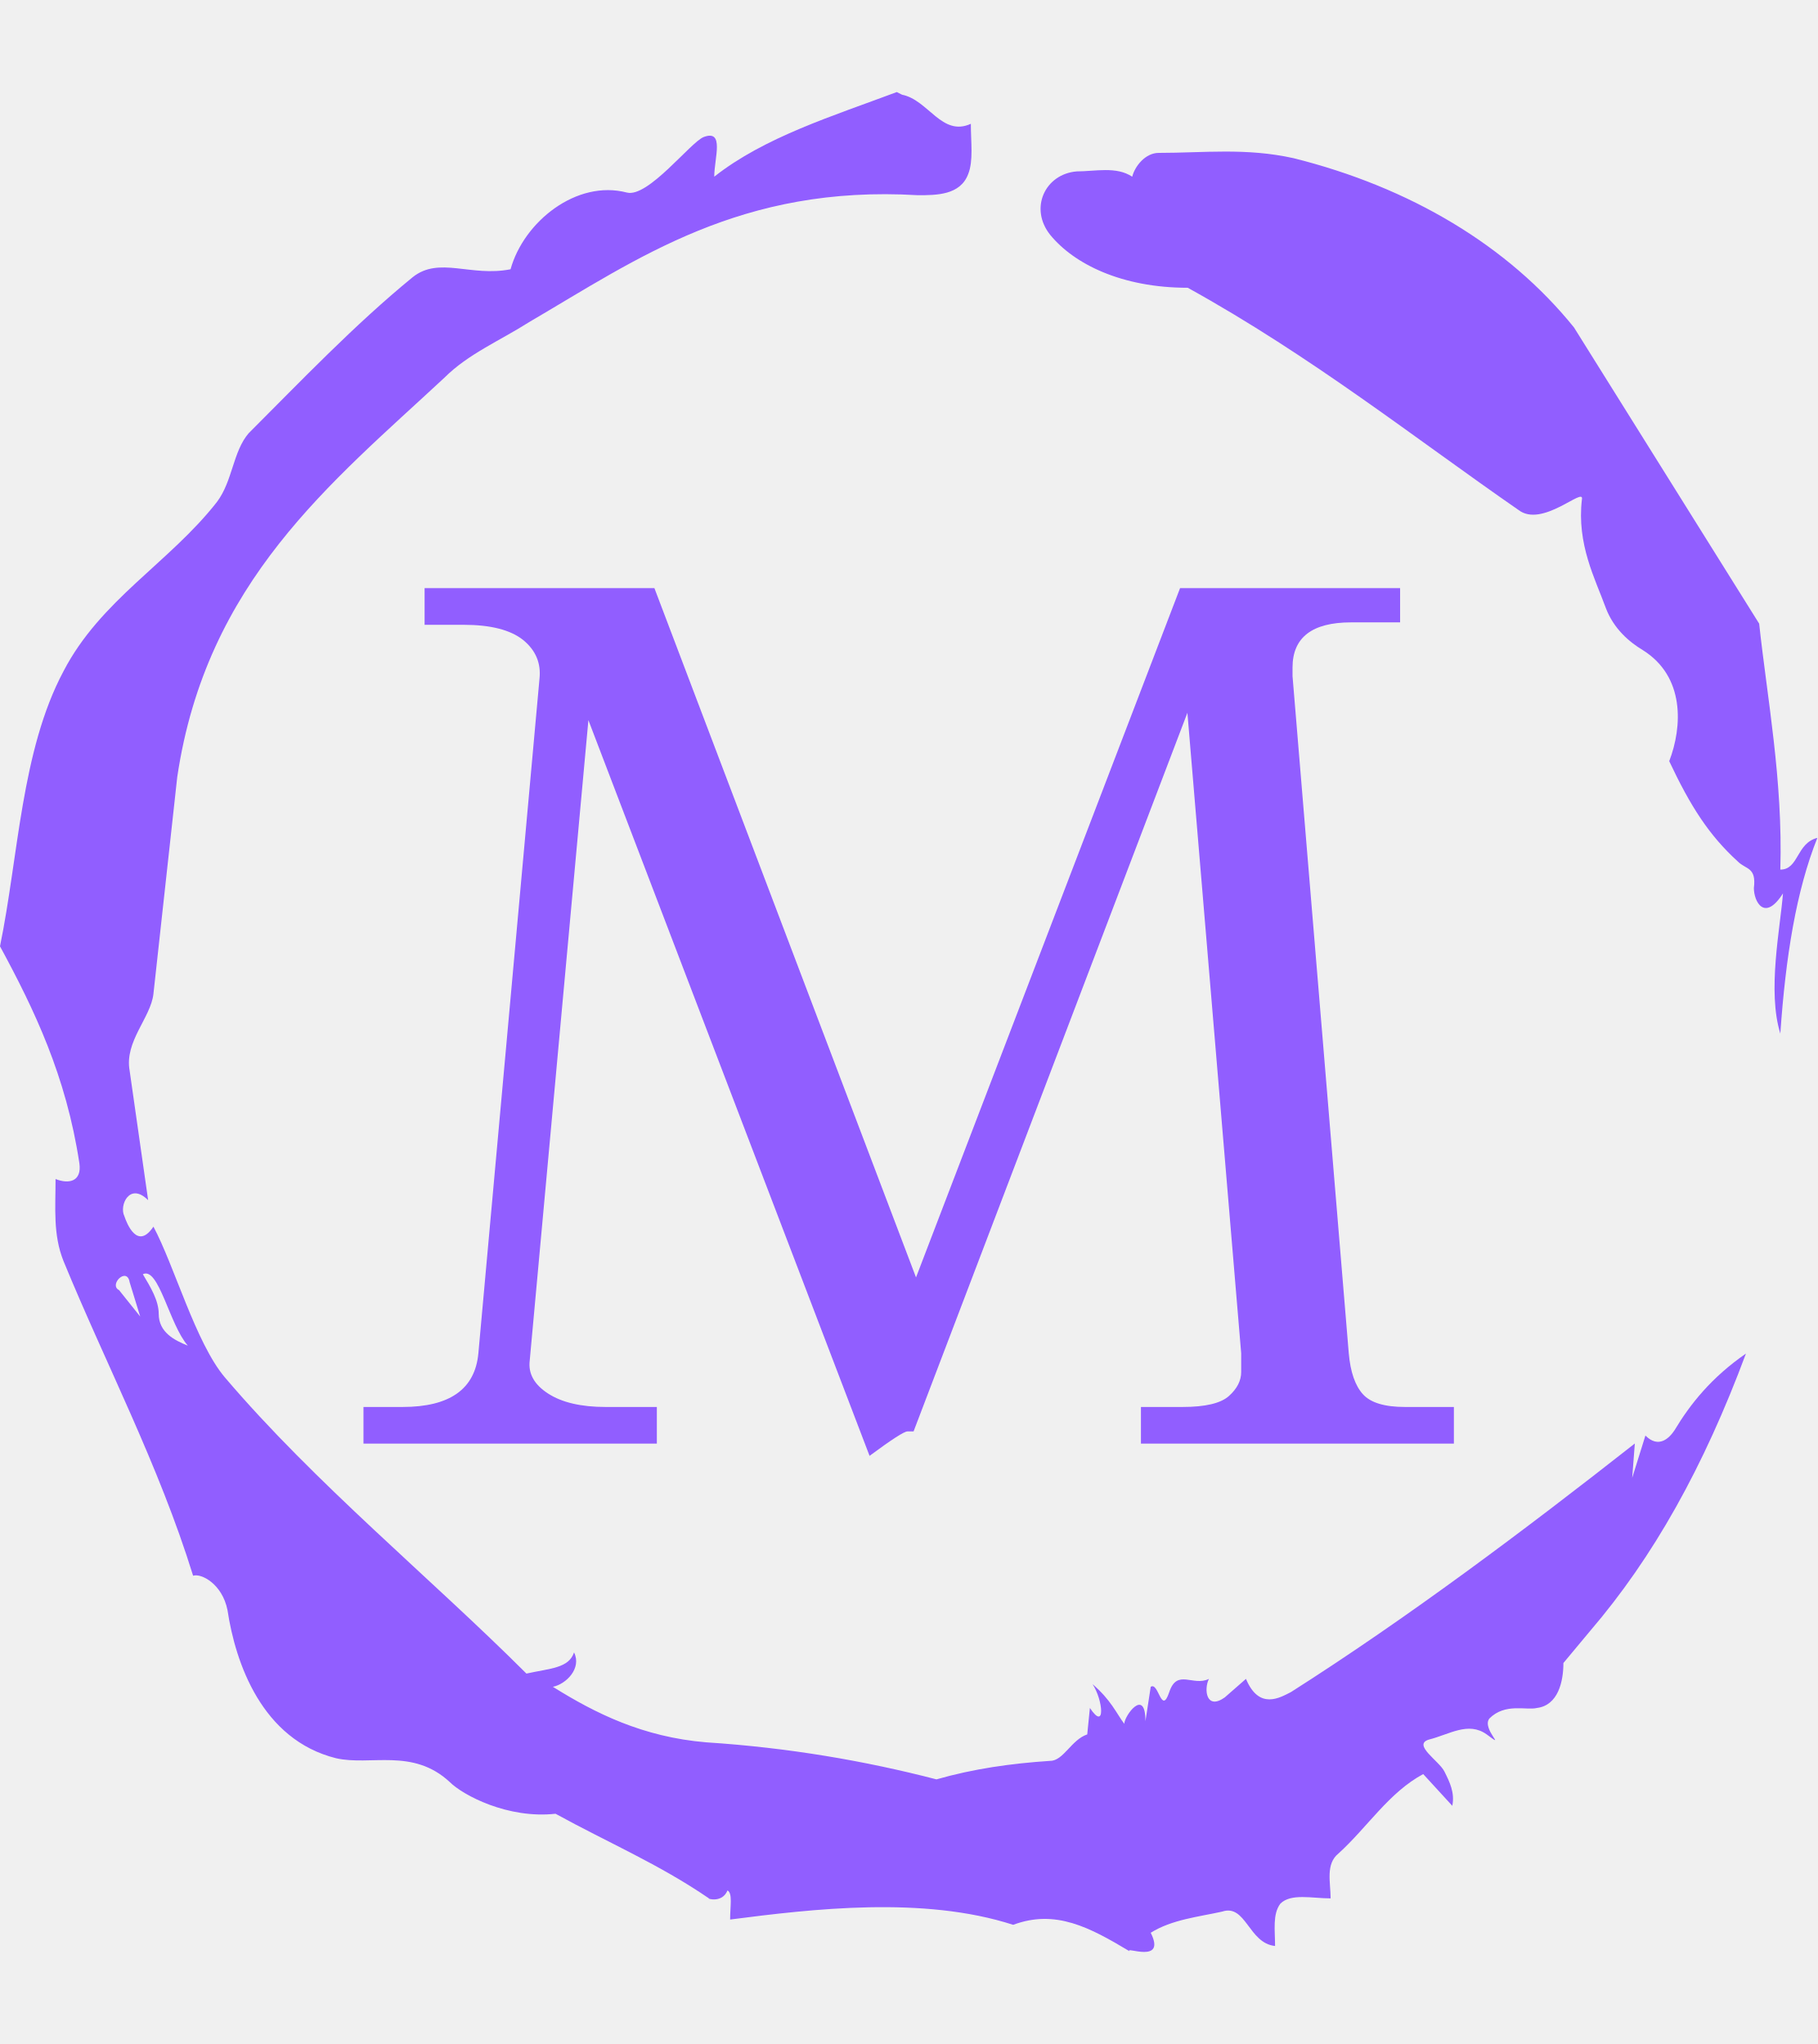
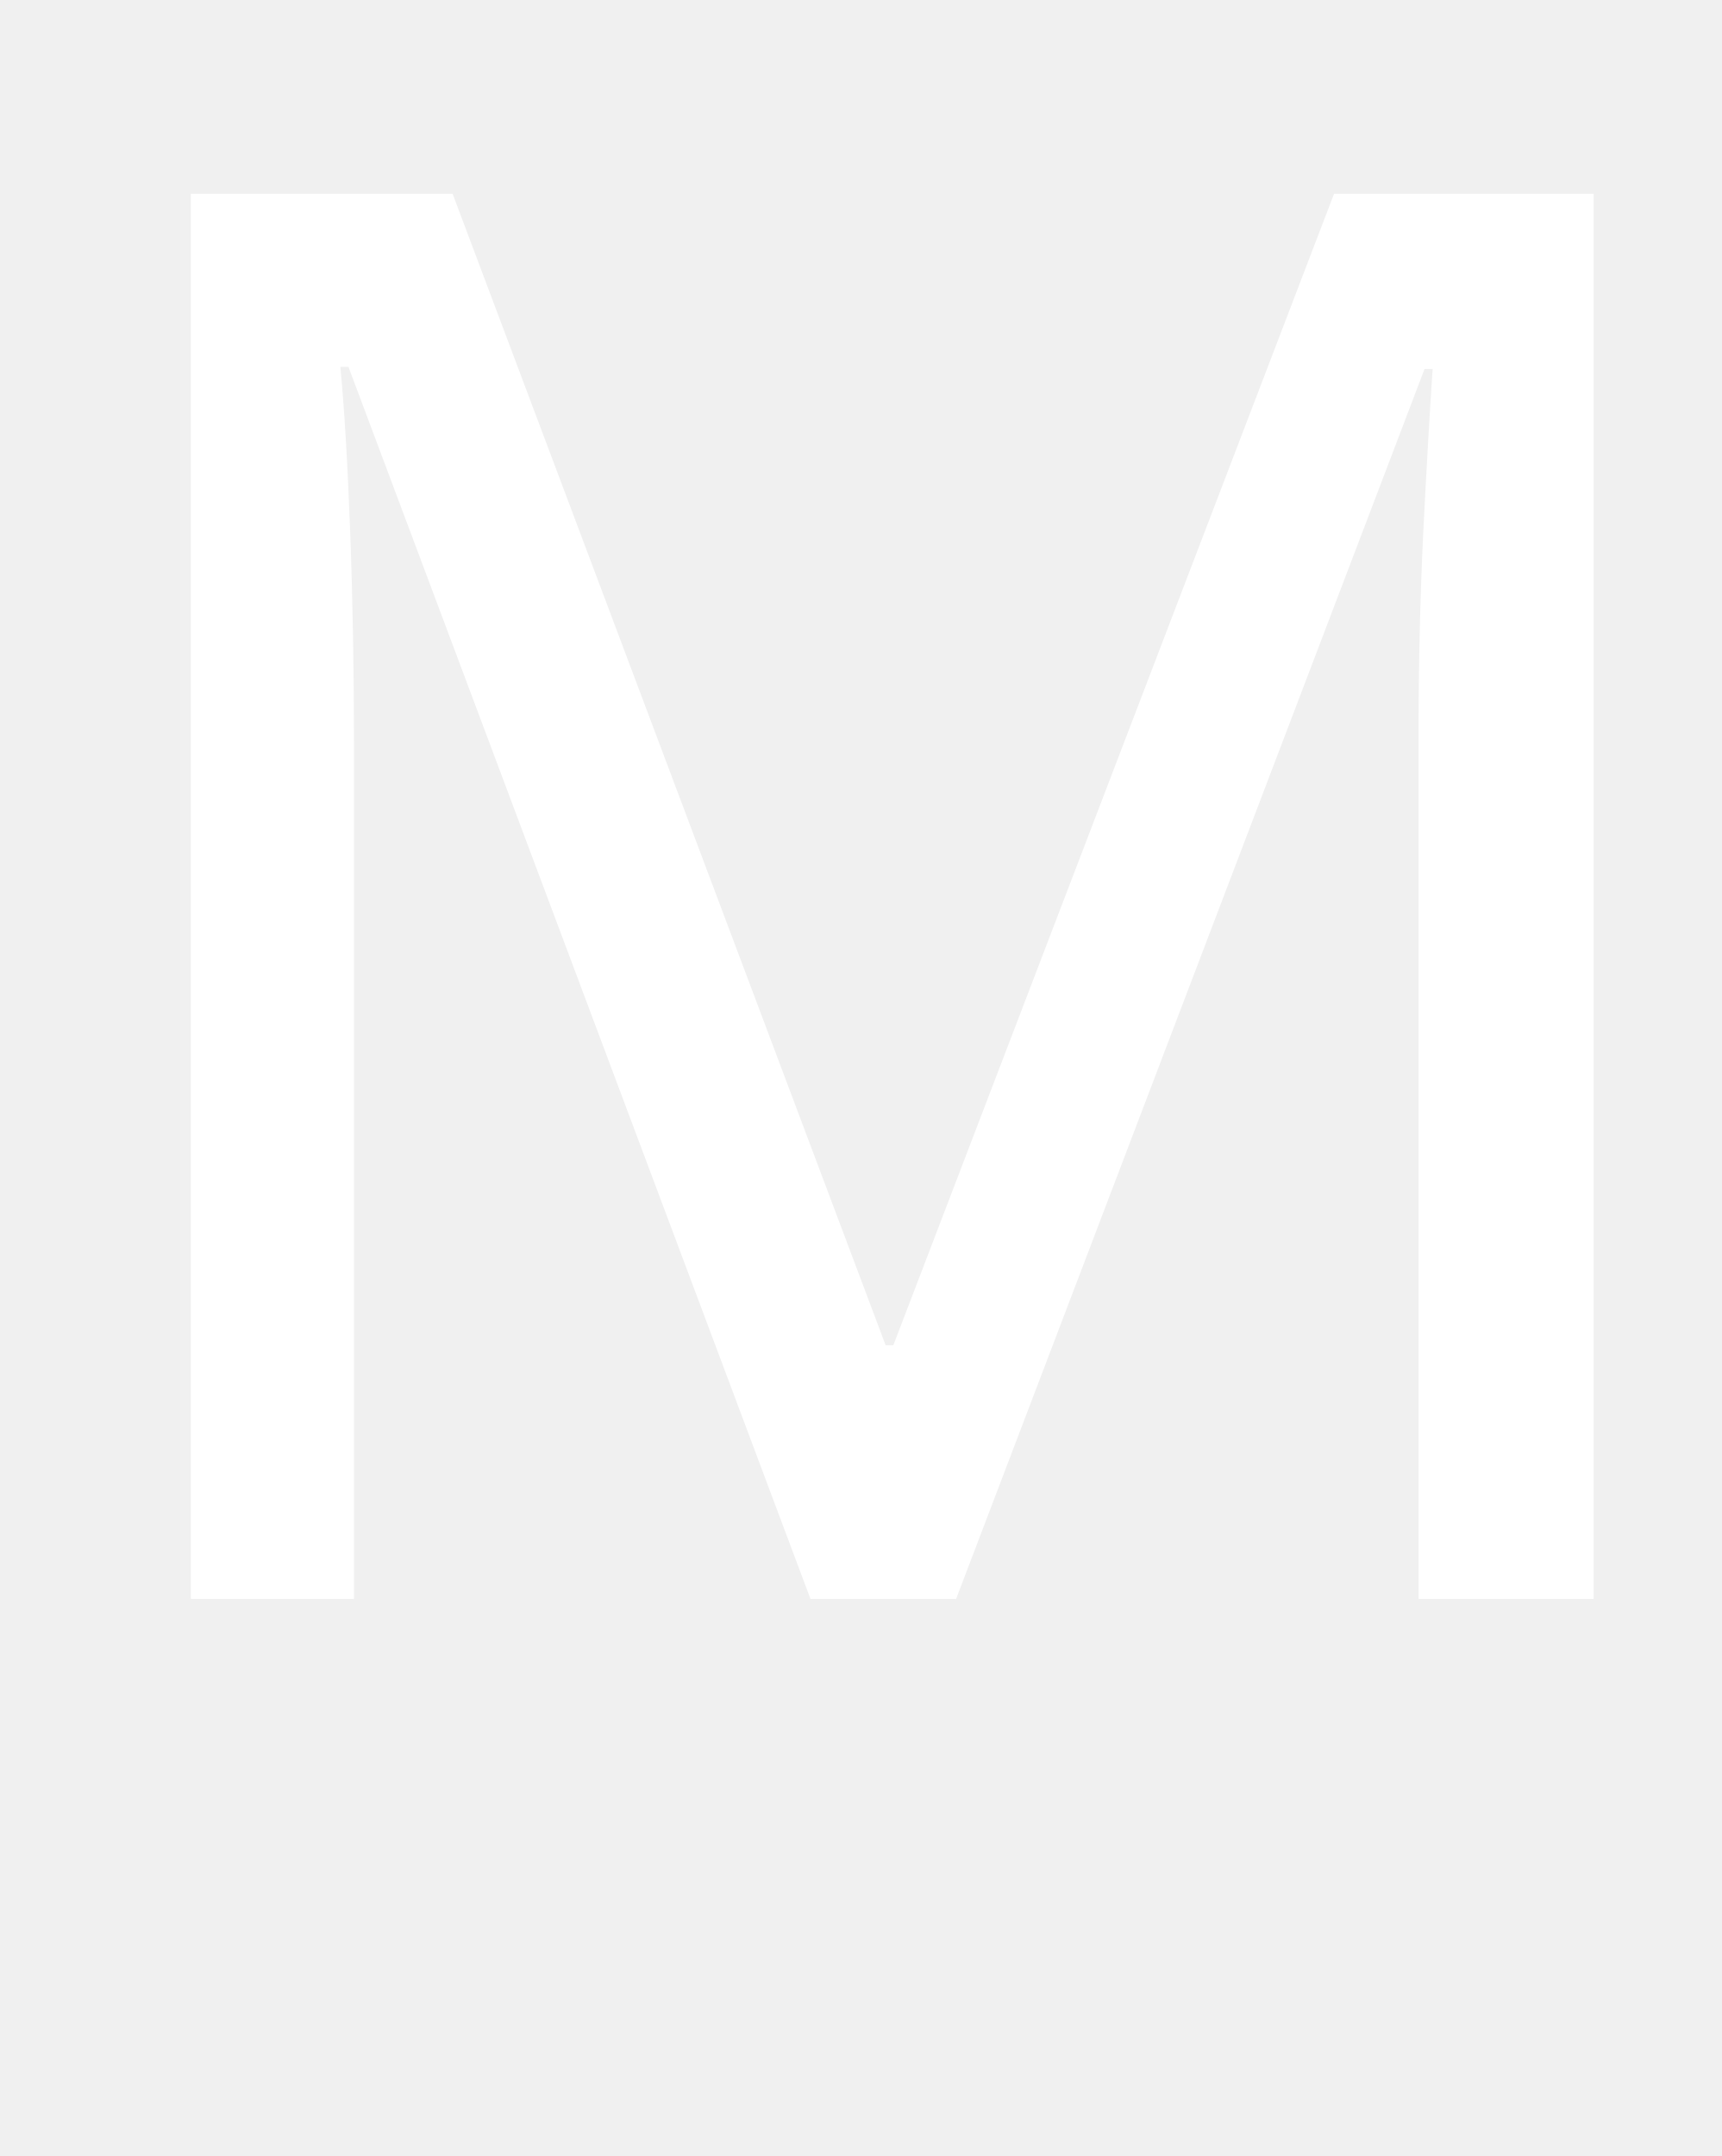
- <svg xmlns="http://www.w3.org/2000/svg" version="1.1" width="1000" height="1125" viewBox="0 0 1000 1125">
-   <g transform="matrix(1,0,0,1,1.7053025658242404e-13,0)">
-     <svg viewBox="0 0 320 360" data-background-color="#ffffff" preserveAspectRatio="xMidYMid meet" height="1125" width="1000">
-       <g id="tight-bounds" transform="matrix(1,0,0,1,0,0)">
-         <svg viewBox="0 0 320 360" height="360" width="320">
-           <g>
-             <svg />
-           </g>
-           <g>
-             <svg viewBox="0 0 320 360" height="360" width="320">
-               <g>
-                 <path d="M20.961 227.22l3.726 4.658-1.863-6.056c-0.466-2.795-3.726 0.466-1.863 1.398M25.153 224.425c1.397 2.329 2.795 4.658 2.795 6.987 0 3.261 2.795 4.658 5.123 5.589-3.261-3.726-5.124-13.974-7.918-12.576M204.017 26.929c7.918 0 15.371-0.932 23.756 0.931 20.495 5.124 37.729 15.371 49.374 29.811l32.606 52.169c1.397 13.042 4.192 27.482 3.726 43.319 3.261 0 2.795-4.658 6.521-5.59-3.726 9.316-5.59 20.961-6.521 34.469-2.329-7.453 0-18.632 0.466-24.687-3.261 5.124-5.124 1.397-5.124-0.932 0.466-3.726-1.397-3.261-2.795-4.658-5.124-4.658-8.384-9.782-12.11-17.7 2.329-6.055 2.795-14.905-4.658-19.563-2.329-1.397-5.124-3.726-6.521-7.453-1.863-5.124-5.124-11.179-4.193-19.097 0.466-2.329-6.987 5.124-11.179 1.863-18.166-12.576-36.332-27.016-58.224-39.127-11.645 0-20.029-4.192-24.221-9.316-3.726-4.658-0.932-10.713 4.658-11.179 3.261 0 6.987-0.932 9.782 0.932 0.466-1.863 2.329-4.192 4.657-4.192M157.904 16.215l0.932 0.466c4.658 0.932 6.987 7.453 12.11 5.124 0 3.261 0.466 6.521-0.466 8.85-1.397 3.726-5.59 3.726-8.85 3.726-31.208-1.863-49.374 11.179-68.471 22.358-5.124 3.261-10.713 5.59-14.906 9.782-20.029 18.632-41.921 35.866-47.045 70.335l-4.192 38.195c-0.466 4.192-5.124 8.384-4.192 13.508l3.26 22.824c-3.261-3.261-5.124 0.932-4.192 2.795 0.466 1.397 2.329 6.055 5.124 1.863 3.726 6.987 7.453 20.495 12.576 26.55 15.837 18.632 36.332 35.4 53.101 52.169 4.192-0.932 7.453-0.932 8.384-3.727 1.397 2.795-1.397 5.59-3.726 6.056 7.453 4.658 15.837 8.85 27.016 9.781 14.44 0.932 27.948 3.261 40.524 6.522 6.521-1.863 13.042-2.795 20.029-3.261 2.329 0 3.726-3.726 6.521-4.658l0.466-4.658c2.795 4.192 2.329-1.397 0.466-4.192 3.261 2.795 4.192 5.124 5.589 6.987 0-1.397 3.726-6.521 3.727-0.466l0.931-6.055c1.397-0.932 1.863 5.124 3.261 0.931 1.397-4.192 4.192-0.932 6.987-2.329-0.932 1.863-0.466 5.59 2.794 3.261l3.727-3.261c2.329 5.59 6.055 3.261 7.918 2.329 20.495-13.042 40.99-28.413 60.553-43.784l-0.466 6.055 2.329-7.453c2.329 2.329 4.192 0.466 5.124-0.931 2.795-4.658 6.521-9.316 12.577-13.508-7.453 20.029-16.303 35.866-27.482 48.908l-4.658 5.59c0 3.261-0.932 7.453-4.658 7.918-1.863 0.466-5.59-0.932-8.384 1.863-1.397 1.863 3.261 5.59-0.466 2.795-3.261-2.329-6.521 0-10.248 0.932-2.795 0.932 1.863 3.726 2.795 5.589 0.932 1.863 1.863 3.726 1.398 6.056l-5.124-5.59c-6.055 3.261-9.782 9.316-14.906 13.974-2.329 1.863-1.397 5.124-1.397 7.918-3.261 0-6.987-0.932-8.85 0.932-1.397 1.863-0.932 4.658-0.932 7.453-4.658-0.466-5.124-7.453-9.315-6.056-4.192 0.932-8.85 1.397-12.577 3.727 2.795 5.59-4.658 2.329-3.726 3.26-6.987-4.192-13.042-7.453-20.495-4.658-15.837-5.124-35.4-2.795-49.84-0.931 0-2.329 0.466-4.658-0.466-5.124-0.932 2.329-3.726 1.397-3.26 1.397-8.85-6.055-17.7-9.782-27.016-14.905-8.384 0.932-16.303-3.261-18.632-5.59-6.521-6.055-13.974-2.795-20.029-4.192-13.042-3.261-17.7-16.769-19.098-26.084-0.932-4.658-4.658-6.521-6.055-6.056-6.055-19.563-15.371-37.263-22.824-55.429-1.863-4.658-1.397-9.316-1.397-14.44 2.329 0.932 4.658 0.466 4.192-2.794-2.329-15.371-7.918-27.016-13.974-38.195 3.261-15.837 3.726-34.469 11.179-48.443 6.521-12.576 18.632-19.098 27.016-29.811 2.795-3.726 2.795-8.85 5.59-12.11 9.316-9.316 18.632-19.098 28.879-27.482 4.658-3.726 10.247 0 17.234-1.397 2.329-8.384 11.645-15.837 20.495-13.508 3.726 0.932 11.179-8.85 13.508-9.782 3.726-1.397 1.863 3.726 1.863 6.987 8.85-6.987 20.961-10.713 32.14-14.906" fill="#915eff" fill-rule="nonzero" stroke="none" stroke-width="1" stroke-linecap="butt" stroke-linejoin="miter" stroke-miterlimit="10" stroke-dasharray="" stroke-dashoffset="0" font-family="none" font-weight="none" font-size="none" text-anchor="none" style="mix-blend-mode: normal" data-fill-palette-color="tertiary" />
-               </g>
-               <g transform="matrix(1,0,0,1,64,103.5874)">
-                 <svg viewBox="0 0 192 152.825" height="152.825" width="192">
-                   <g>
-                     <svg viewBox="0 0 192 152.825" height="152.825" width="192">
-                       <g>
-                         <svg viewBox="0 0 192 152.825" height="152.825" width="192">
-                           <g>
-                             <svg viewBox="0 0 192 152.825" height="152.825" width="192">
-                               <g>
-                                 <svg viewBox="0 0 192 152.825" height="152.825" width="192">
-                                   <g>
-                                     <svg viewBox="0 0 192 152.825" height="152.825" width="192">
-                                       <g transform="matrix(1,0,0,1,0,0)">
-                                         <svg width="192" viewBox="0.9 -35 44.6 35.5" height="152.825" data-palette-color="#915eff">
-                                           <path d="M34.6-29.9L23.4-0.5Q23.35-0.5 23.15-0.5 22.95-0.5 21.6 0.5L21.6 0.5 10.1-29.6 7.7-3.4Q7.6-2.6 8.45-2.05 9.3-1.5 10.8-1.5L10.8-1.5 12.9-1.5 12.9 0 0.9 0 0.9-1.5 2.5-1.5Q5.4-1.5 5.6-3.7L5.6-3.7 8.1-31.3Q8.2-32.25 7.43-32.88 6.65-33.5 5-33.5L5-33.5 3.4-33.5 3.4-35 12.8-35 23.5-6.8 34.3-35 43.3-35 43.3-33.6 41.3-33.6Q38.9-33.6 38.9-31.75L38.9-31.75Q38.9-31.6 38.9-31.4L38.9-31.4 41.2-3.7Q41.3-2.55 41.78-2.02 42.25-1.5 43.5-1.5L43.5-1.5 45.5-1.5 45.5 0 32.7 0 32.7-1.5 34.4-1.5Q35.8-1.5 36.3-1.95 36.8-2.4 36.8-2.93 36.8-3.45 36.8-3.7L36.8-3.7 34.6-29.9Z" opacity="1" transform="matrix(1,0,0,1,0,0)" fill="#915eff" class="undefined-text-0" data-fill-palette-color="primary" id="text-0" />
-                                         </svg>
-                                       </g>
-                                     </svg>
-                                   </g>
-                                 </svg>
-                               </g>
-                             </svg>
-                           </g>
-                           <g />
-                         </svg>
-                       </g>
-                     </svg>
-                   </g>
-                 </svg>
-               </g>
-             </svg>
-           </g>
-           <defs />
-         </svg>
-         <rect width="320" height="360" fill="none" stroke="none" visibility="hidden" />
-       </g>
-     </svg>
-   </g>
+ <svg xmlns="http://www.w3.org/2000/svg" id="_Слой_1" data-name="Слой 1" viewBox="0 0 63 78.88">
+   <defs>
+     <style>
+       .cls-1 {
+         fill: #fff;
+         font-family: Cormorant-Regular, Cormorant;
+         font-size: 72px;
+       }
+     </style>
+   </defs>
+   <text class="cls-1" transform="translate(0 58.5)">
+     <tspan x="0" y="0">M</tspan>
+   </text>
</svg>
